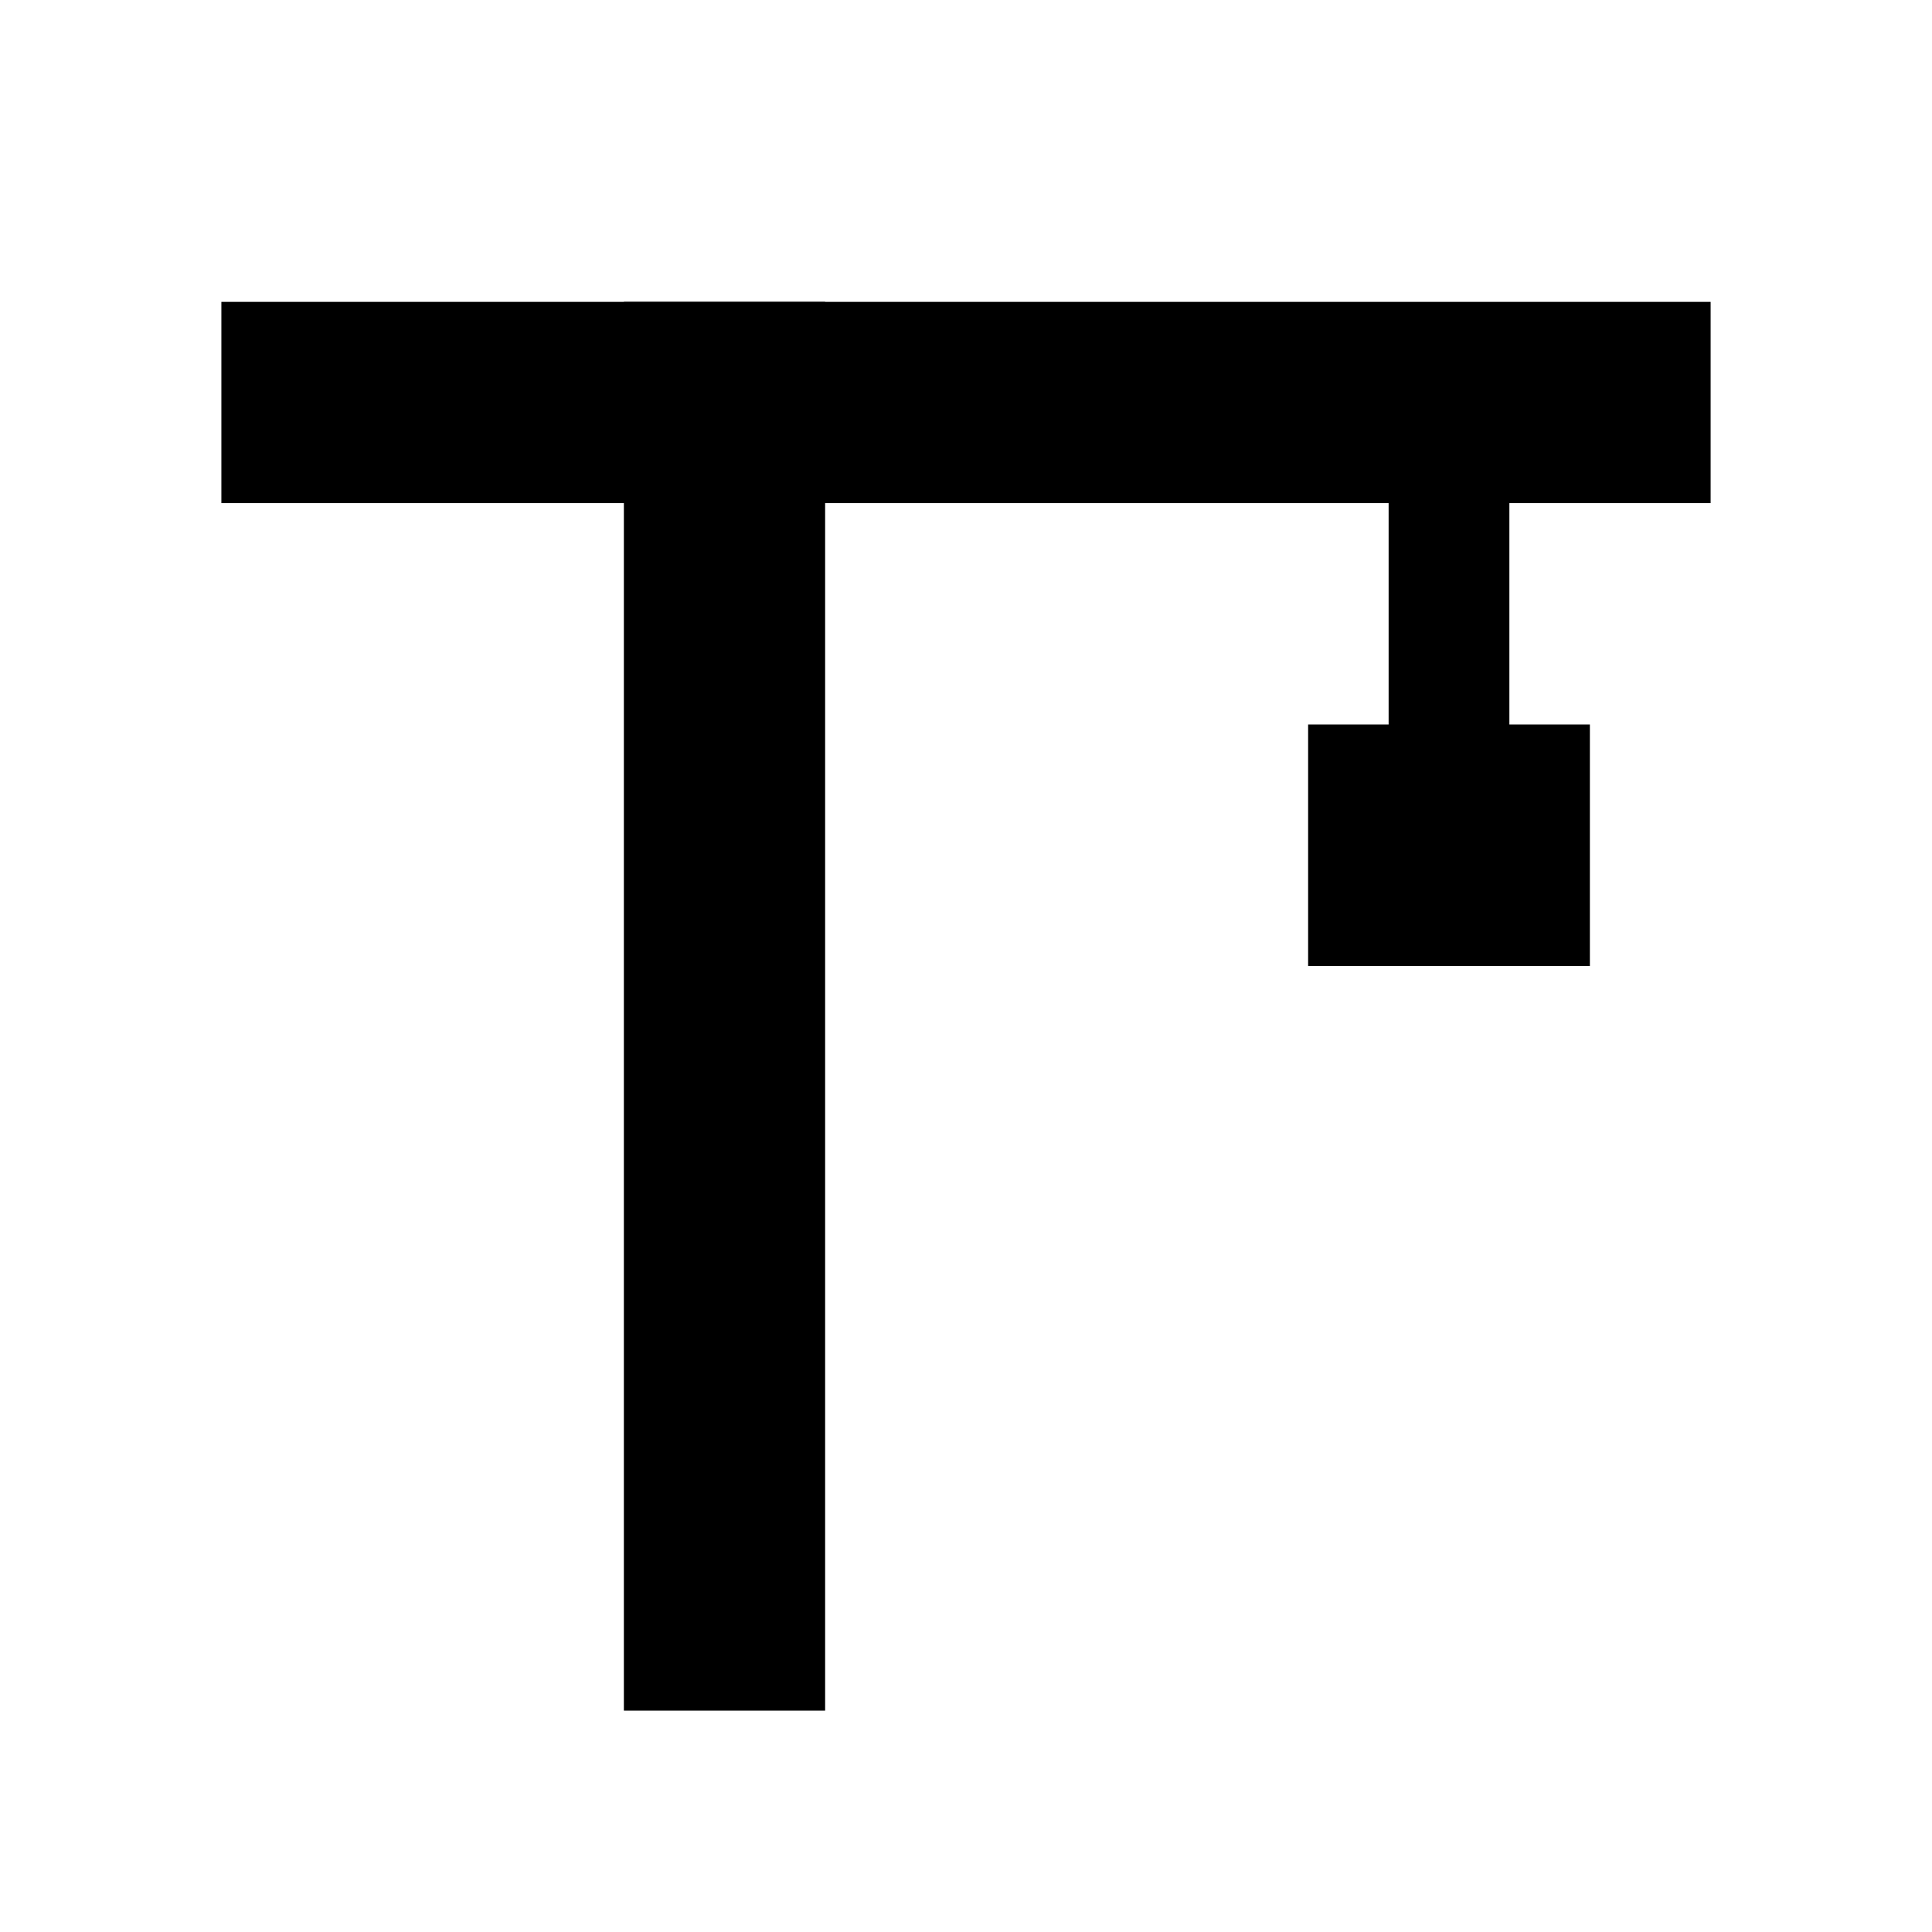
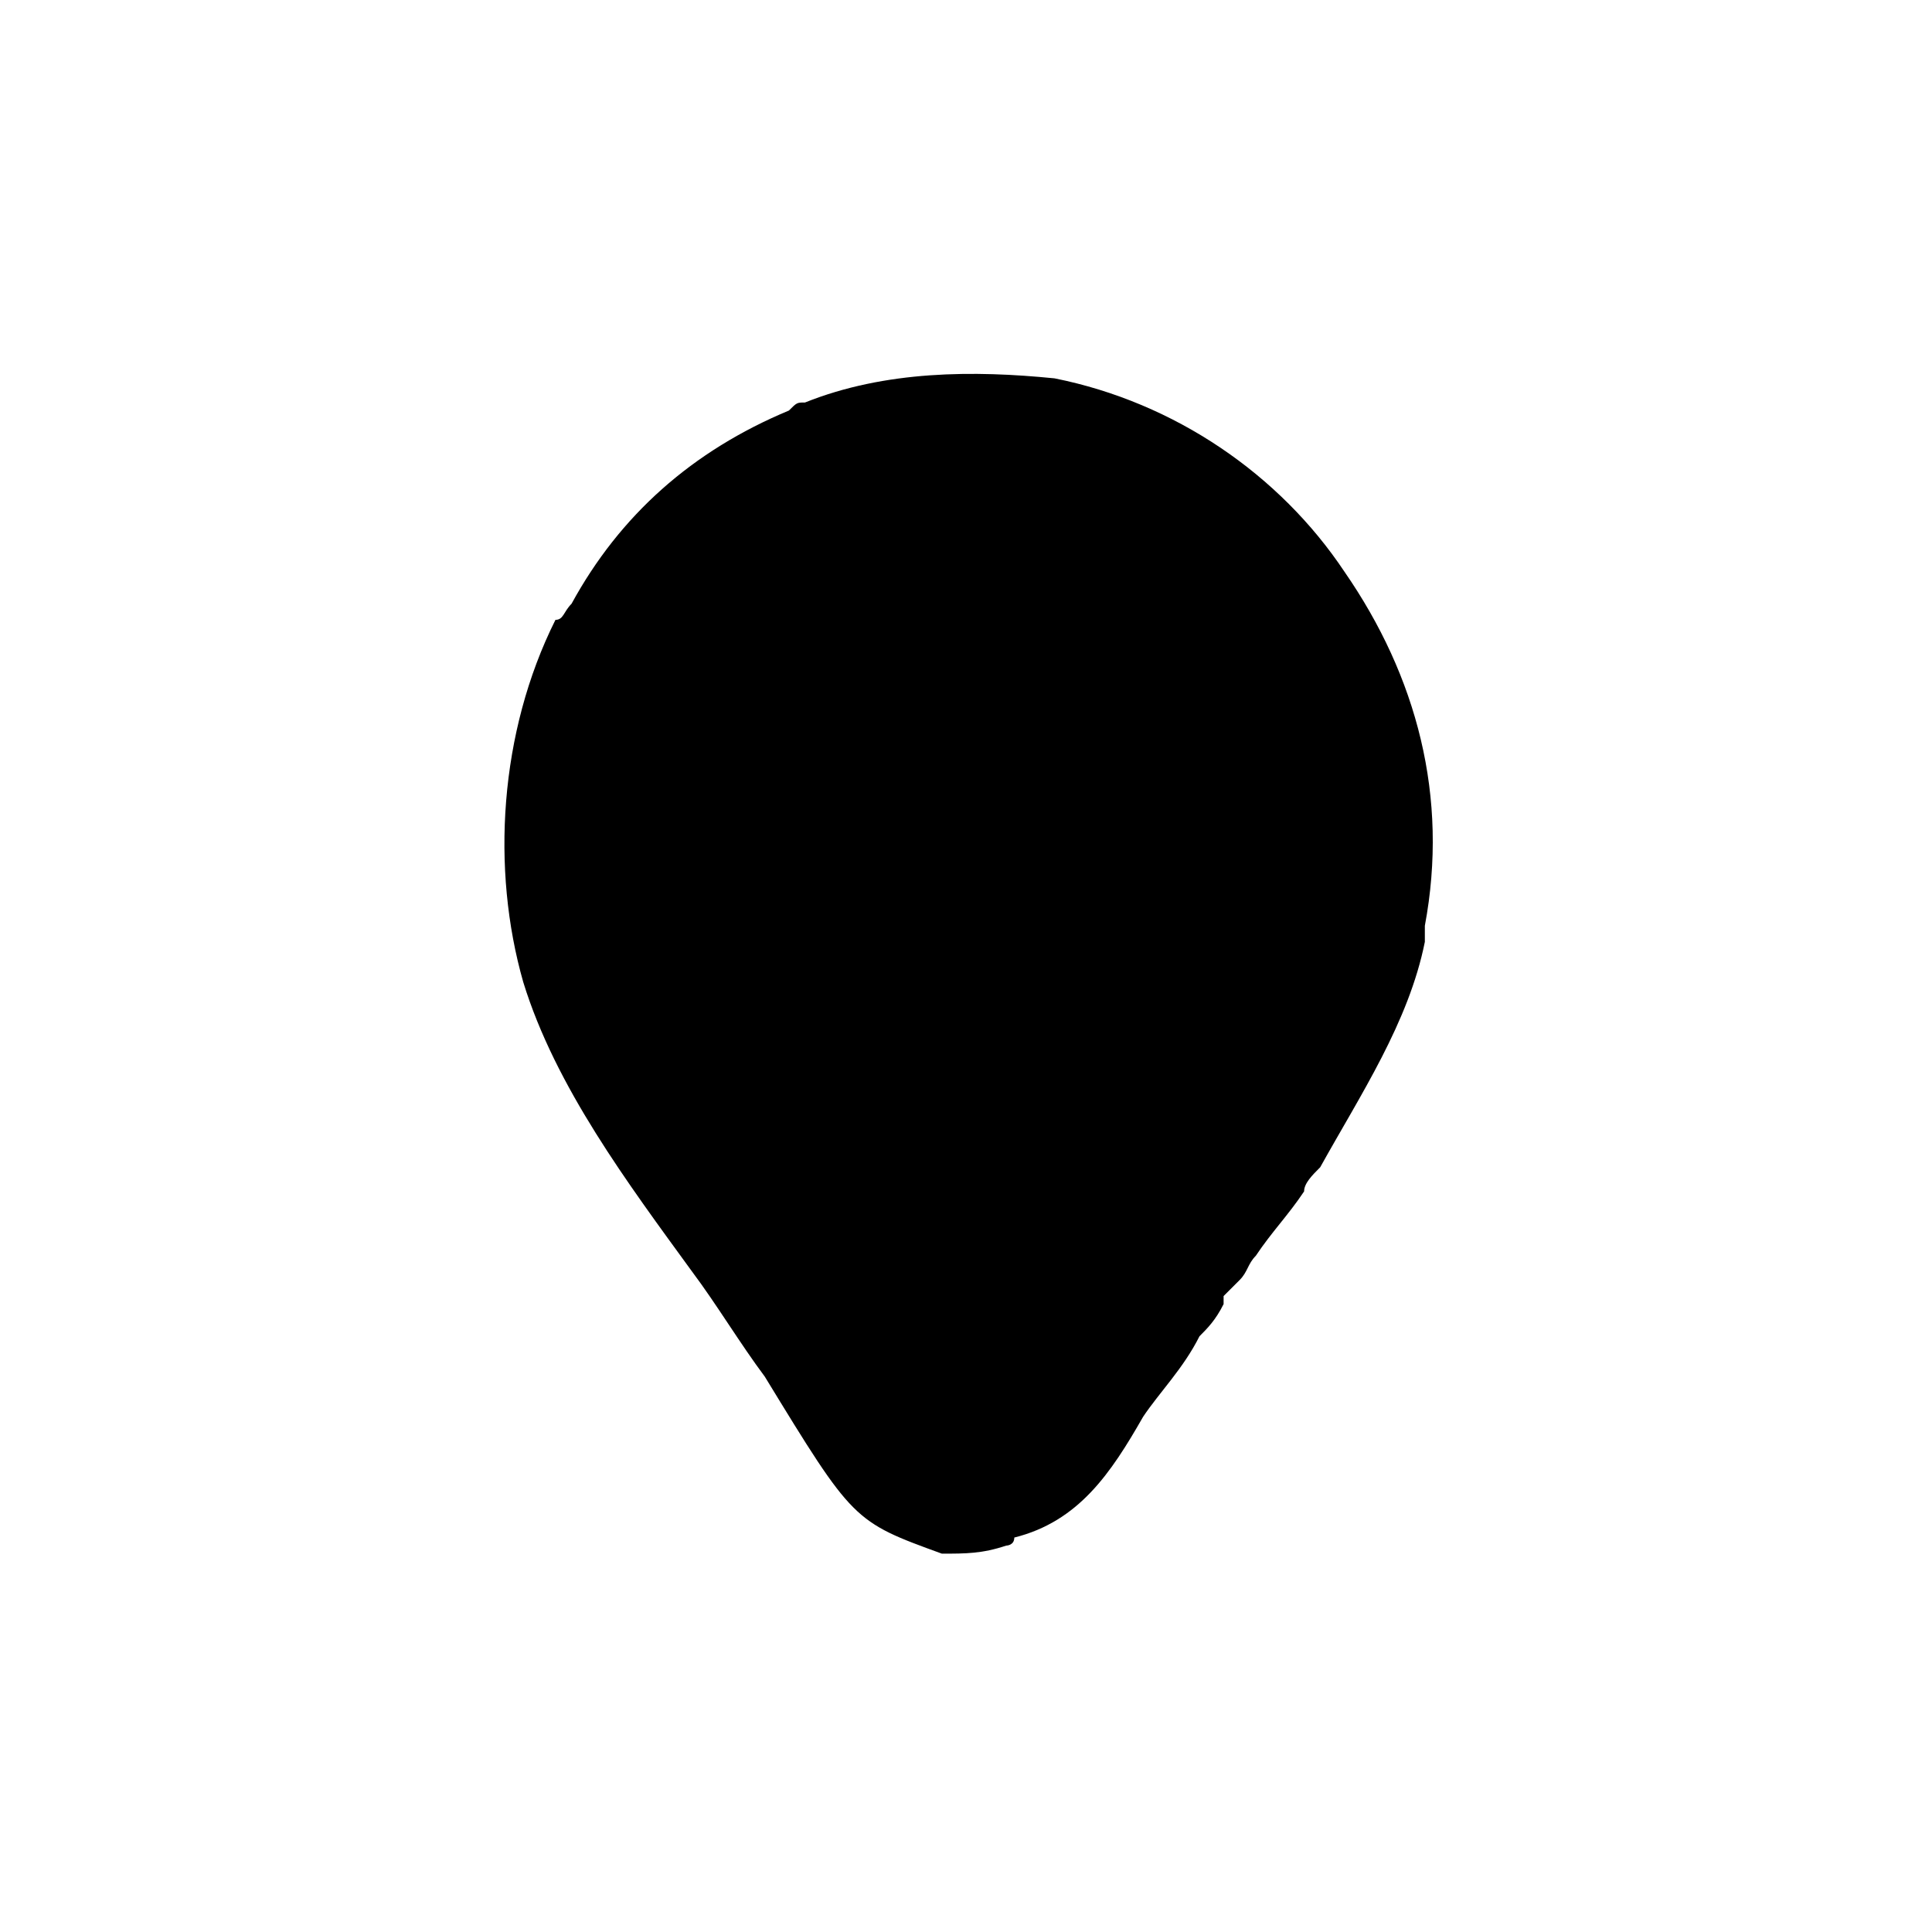
<svg xmlns="http://www.w3.org/2000/svg" viewBox="0 0 24 24" fill="none">
-   <path d="M4 5h16" stroke="currentColor" stroke-width="2.5" stroke-linecap="square" />
-   <path d="M9 5v15" stroke="currentColor" stroke-width="2.5" stroke-linecap="square" />
-   <path d="M18 5v4" stroke="currentColor" stroke-width="1.5" stroke-linecap="square" />
-   <rect x="16.25" y="9" width="3.5" height="3" fill="currentColor" />
+   <path d="M 10.0 5.0 C 9.9 5.0 9.9 5.0 9.8 5.1 C 8.6 5.6 7.7 6.4 7.1 7.5 C 7.0 7.6 7.0 7.7 6.9 7.7 C 6.2 9.1 6.1 10.8 6.5 12.2 C 6.9 13.5 7.8 14.7 8.6 15.8 C 8.9 16.2 9.2 16.7 9.5 17.1 C 10.6 18.9 10.6 18.9 11.7 19.3 C 12.0 19.3 12.2 19.3 12.5 19.2 C 12.5 19.2 12.6 19.2 12.6 19.1 C 13.4 18.9 13.8 18.3 14.2 17.6 C 14.4 17.3 14.7 17.0 14.9 16.6 C 15.0 16.5 15.1 16.4 15.2 16.2 C 15.2 16.2 15.2 16.2 15.2 16.1 C 15.3 16.0 15.4 15.9 15.4 15.9 C 15.5 15.8 15.5 15.7 15.6 15.6 C 15.8 15.3 16.0 15.1 16.2 14.8 C 16.2 14.7 16.3 14.6 16.4 14.5 C 16.9 13.6 17.5 12.7 17.7 11.7 C 17.7 11.6 17.7 11.6 17.7 11.5 C 18.0 9.9 17.6 8.4 16.7 7.1 C 15.9 5.9 14.6 5.0 13.1 4.7 C 12.1 4.6 11.0 4.6 10.0 5.0 Z" fill="currentColor" fill-rule="evenodd" />
</svg>
